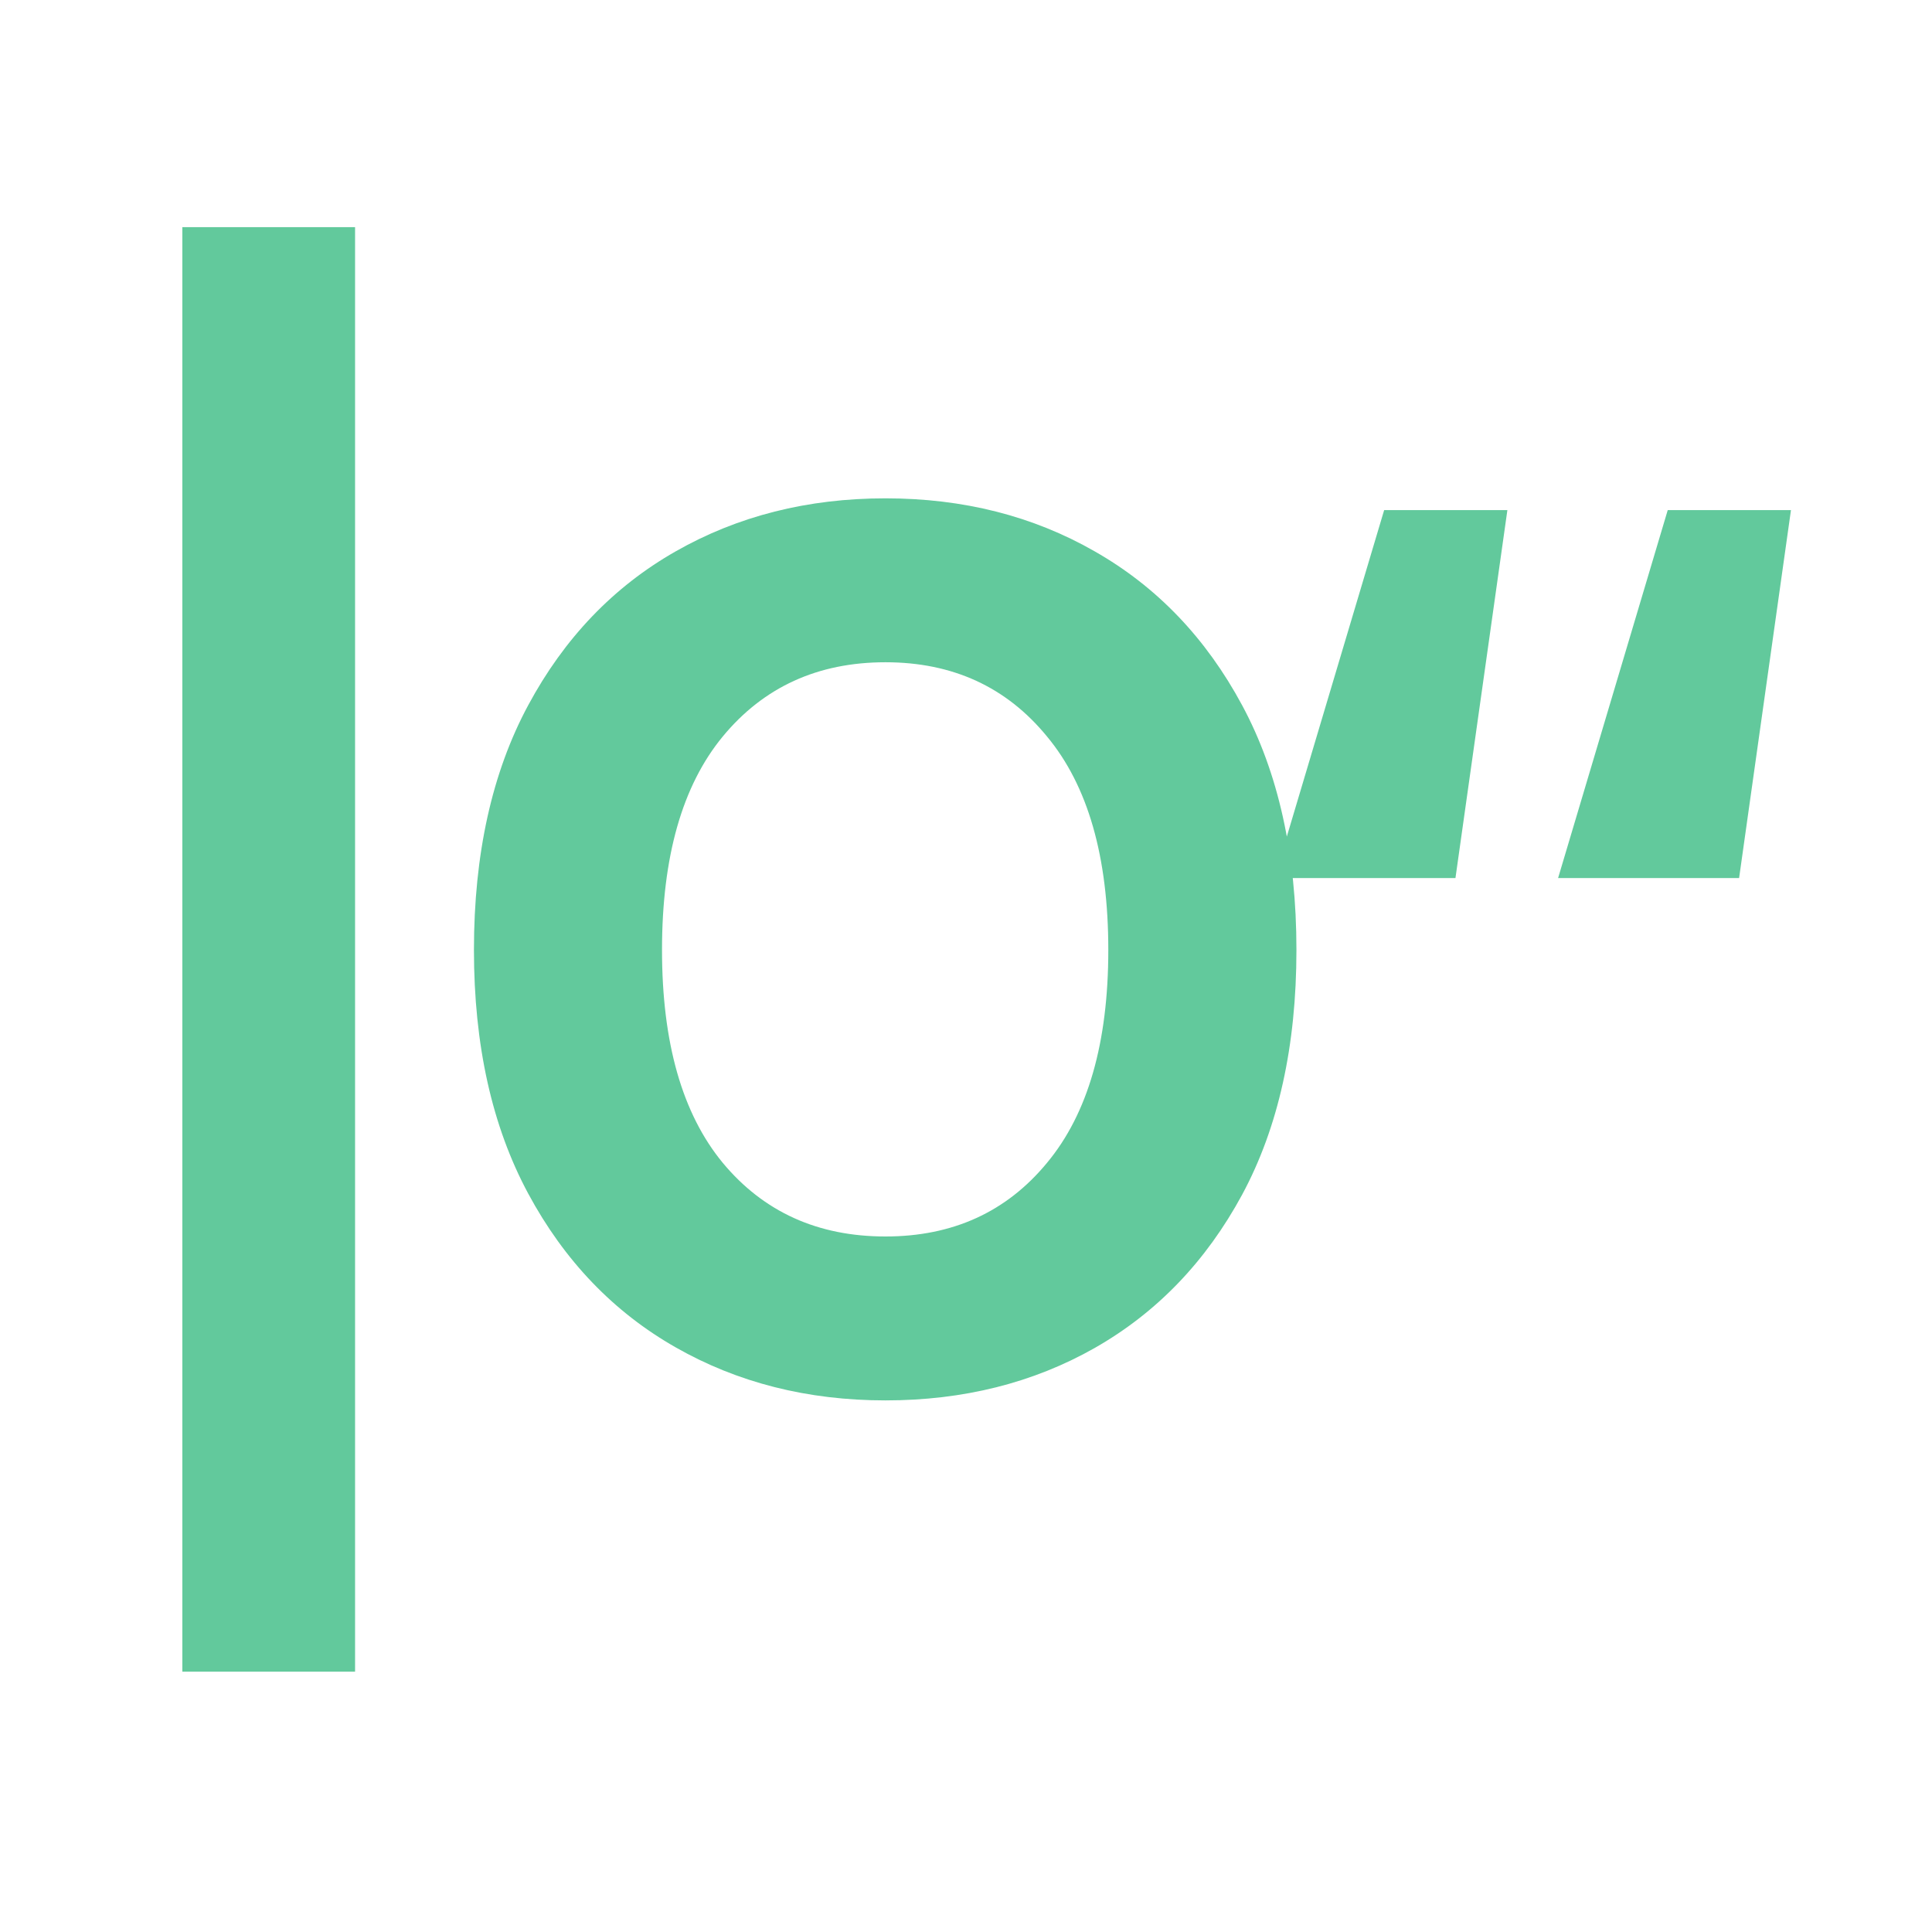
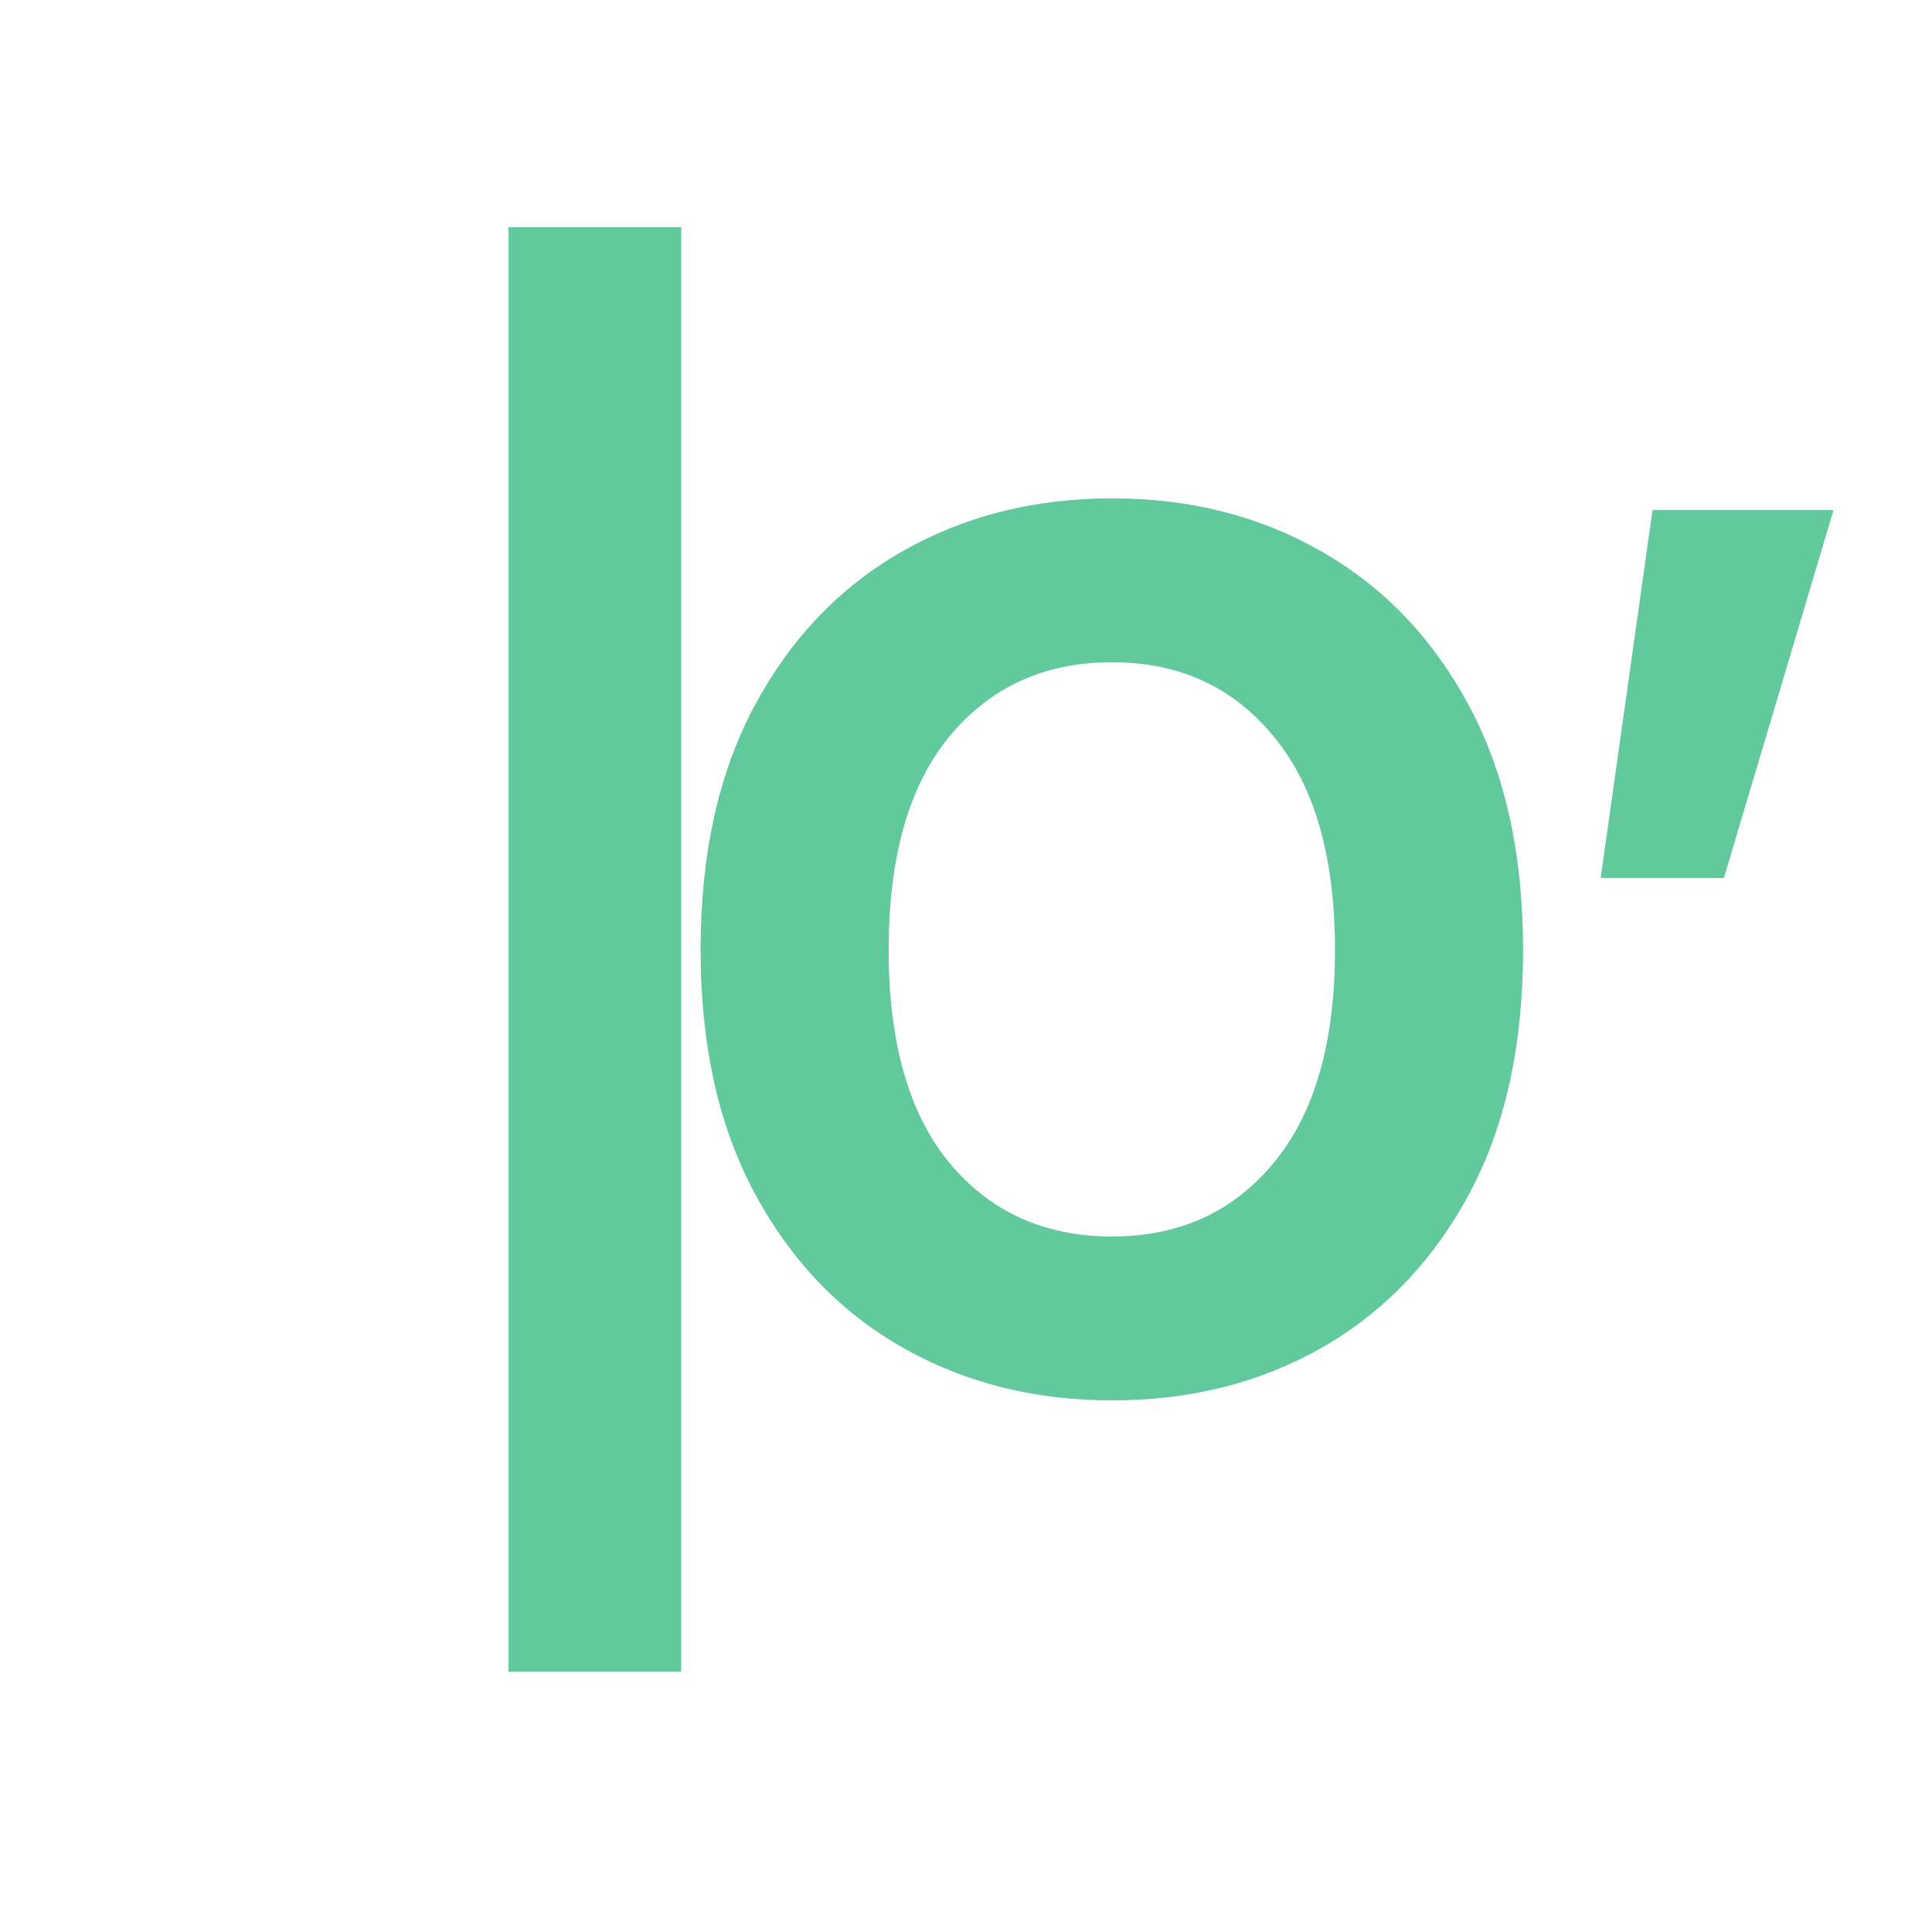
- <svg xmlns="http://www.w3.org/2000/svg" viewBox="0 0 32 32" fill="none">
-   <path d="M5.881 3.762V27.688H3.02V3.762H5.881ZM14.666 23.195C13.377 23.195 12.218 22.902 11.19 22.316C10.161 21.73 9.347 20.881 8.748 19.768C8.149 18.654 7.85 17.31 7.85 15.734C7.85 14.146 8.149 12.795 8.748 11.682C9.347 10.568 10.161 9.719 11.19 9.133C12.218 8.547 13.377 8.254 14.666 8.254C15.955 8.254 17.111 8.547 18.133 9.133C19.162 9.719 19.975 10.568 20.574 11.682C21.173 12.795 21.473 14.146 21.473 15.734C21.473 17.323 21.173 18.674 20.574 19.787C19.975 20.894 19.162 21.74 18.133 22.326C17.111 22.906 15.955 23.195 14.666 23.195ZM10.965 15.734C10.965 17.271 11.3 18.446 11.971 19.26C12.648 20.074 13.546 20.48 14.666 20.48C15.779 20.48 16.671 20.074 17.342 19.26C18.019 18.446 18.357 17.271 18.357 15.734C18.357 14.191 18.019 13.013 17.342 12.199C16.671 11.379 15.779 10.969 14.666 10.969C13.546 10.969 12.648 11.379 11.971 12.199C11.3 13.013 10.965 14.191 10.965 15.734ZM21.109 14.543L22.926 8.449H24.967L24.107 14.543H21.109ZM25.807 14.543L27.623 8.449H29.664L28.805 14.543H25.807Z" fill="#62C99C" />
+ <svg xmlns="http://www.w3.org/2000/svg" width="32" height="32" viewBox="0 0 32 32" fill="none">
+   <path d="M11.283 3.762V27.688H8.422V3.762H11.283ZM18.42 23.195C17.131 23.195 15.972 22.902 14.943 22.316C13.915 21.73 13.101 20.881 12.502 19.768C11.903 18.654 11.604 17.31 11.604 15.734C11.604 14.146 11.903 12.795 12.502 11.682C13.101 10.568 13.915 9.719 14.943 9.133C15.972 8.547 17.131 8.254 18.42 8.254C19.709 8.254 20.865 8.547 21.887 9.133C22.915 9.719 23.729 10.568 24.328 11.682C24.927 12.795 25.227 14.146 25.227 15.734C25.227 17.323 24.927 18.674 24.328 19.787C23.729 20.894 22.915 21.74 21.887 22.326C20.865 22.906 19.709 23.195 18.42 23.195ZM14.719 15.734C14.719 17.271 15.054 18.446 15.725 19.26C16.402 20.074 17.3 20.48 18.42 20.48C19.533 20.48 20.425 20.074 21.096 19.26C21.773 18.446 22.111 17.271 22.111 15.734C22.111 14.191 21.773 13.013 21.096 12.199C20.425 11.379 19.533 10.969 18.42 10.969C17.3 10.969 16.402 11.379 15.725 12.199C15.054 13.013 14.719 14.191 14.719 15.734ZM26.512 14.543L27.371 8.449H30.369L28.553 14.543H26.512Z" fill="#62C99C" />
</svg>
